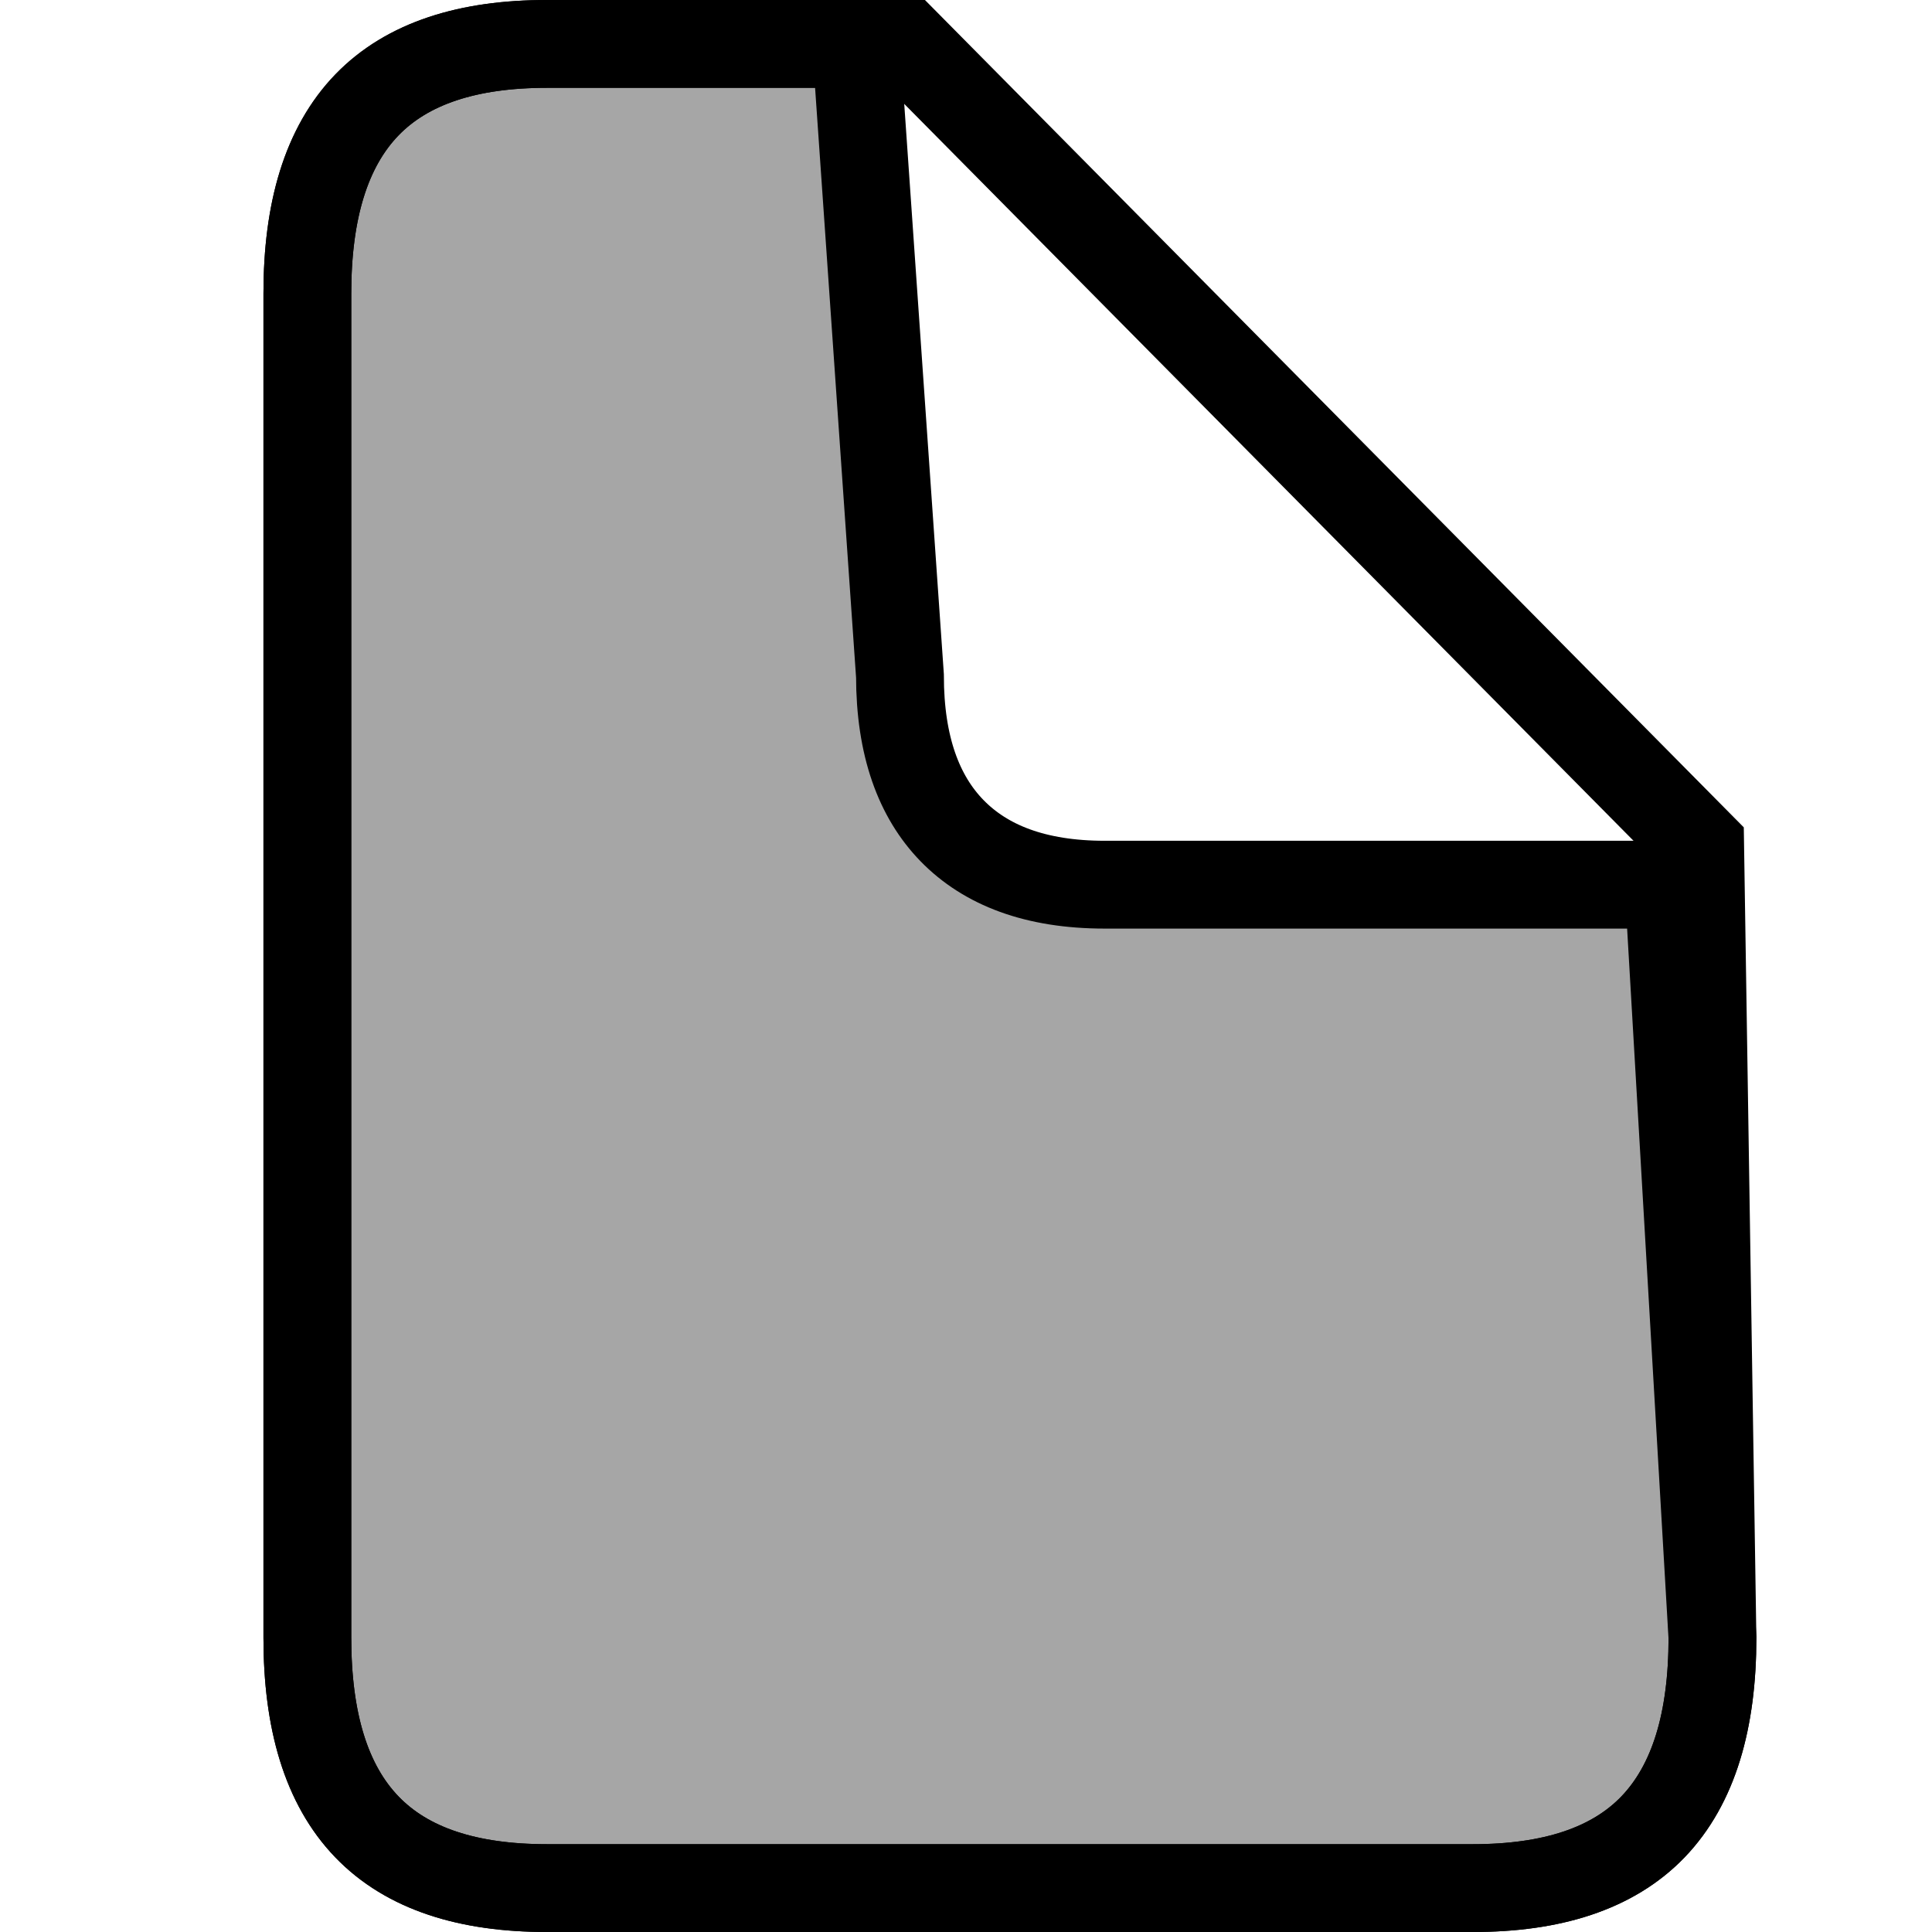
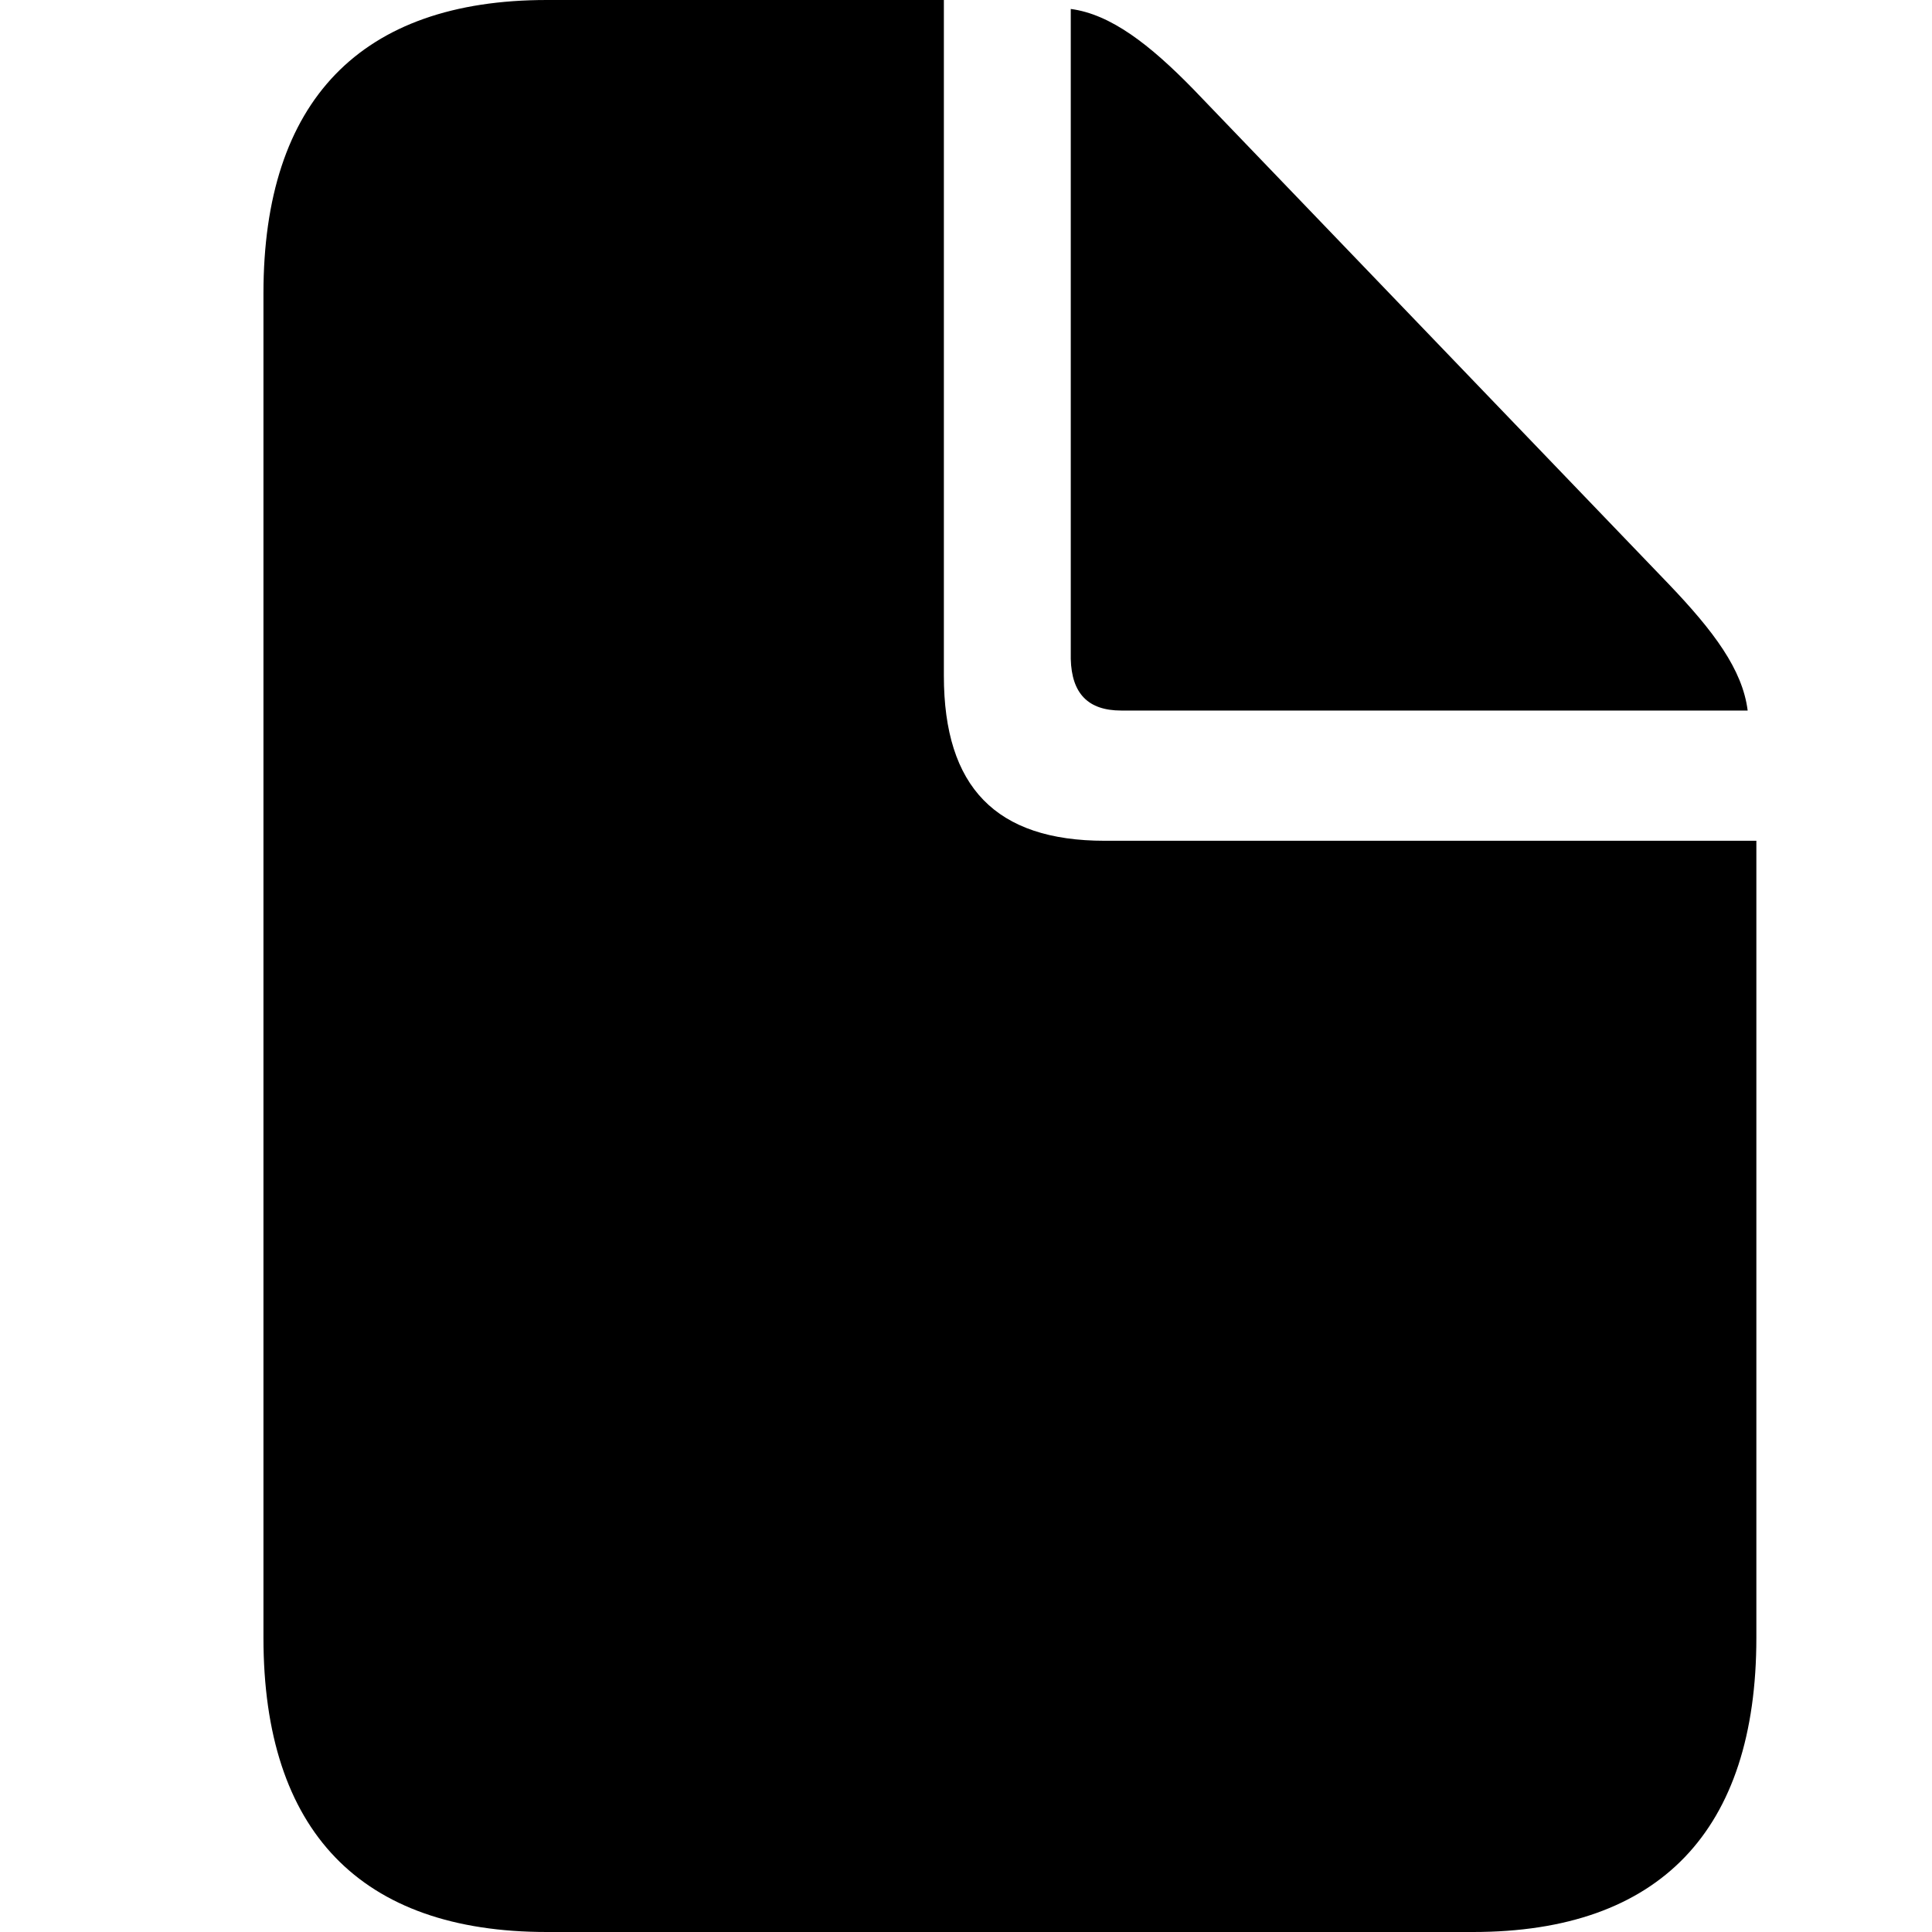
- <svg xmlns="http://www.w3.org/2000/svg" width="22" height="22" viewBox="0 0 22 22" stroke="black">
-   <path fill-opacity=".35" d="M9.748,0.5 L6.226,0.5 C5.334,0.5 4.639,0.718 4.178,1.195 C3.712,1.678 3.5,2.405 3.5,3.34 L3.5,18.65 C3.5,19.59 3.712,20.319 4.178,20.803 C4.639,21.282 5.334,21.5 6.226,21.5 L16.774,21.5 C17.668,21.5 18.362,21.281 18.822,20.804 C19.289,20.318 19.5,19.587 19.5,18.65 L19,10.074 L12.579,10.074 C11.789,10.074 11.223,9.851 10.841,9.459 C10.464,9.072 10.248,8.497 10.248,7.695 L9.748,0.5 Z" />
-   <path fill="none" d="M10.324,0.5 L6.226,0.5 C5.334,0.5 4.639,0.718 4.178,1.195 C3.712,1.678 3.5,2.405 3.5,3.34 L3.5,18.65 C3.5,19.59 3.712,20.319 4.178,20.803 C4.639,21.282 5.334,21.5 6.226,21.5 L16.774,21.5 C17.668,21.5 18.362,21.281 18.822,20.804 C19.289,20.318 19.5,19.587 19.5,18.65 L19.36,9.63 L10.324,0.5 Z" />
+ <svg xmlns="http://www.w3.org/2000/svg" width="22" height="22" viewBox="0 0 22 22">
+   <path d="M10.748,0 L10.748,7.695 C10.748,8.964 11.342,9.574 12.579,9.574 L20,9.574 L20,18.65 C20,20.843 18.902,22 16.774,22 L6.226,22 C4.108,22 3,20.853 3,18.65 L3,3.34 C3,1.147 4.108,0 6.226,0 L10.748,0 Z M12.193,0.102 C12.648,0.162 13.093,0.508 13.588,1.015 L19.001,6.65 C19.515,7.188 19.842,7.624 19.901,8.091 L12.767,8.091 C12.391,8.091 12.203,7.898 12.193,7.503 L12.193,0.102 Z" />
</svg>
